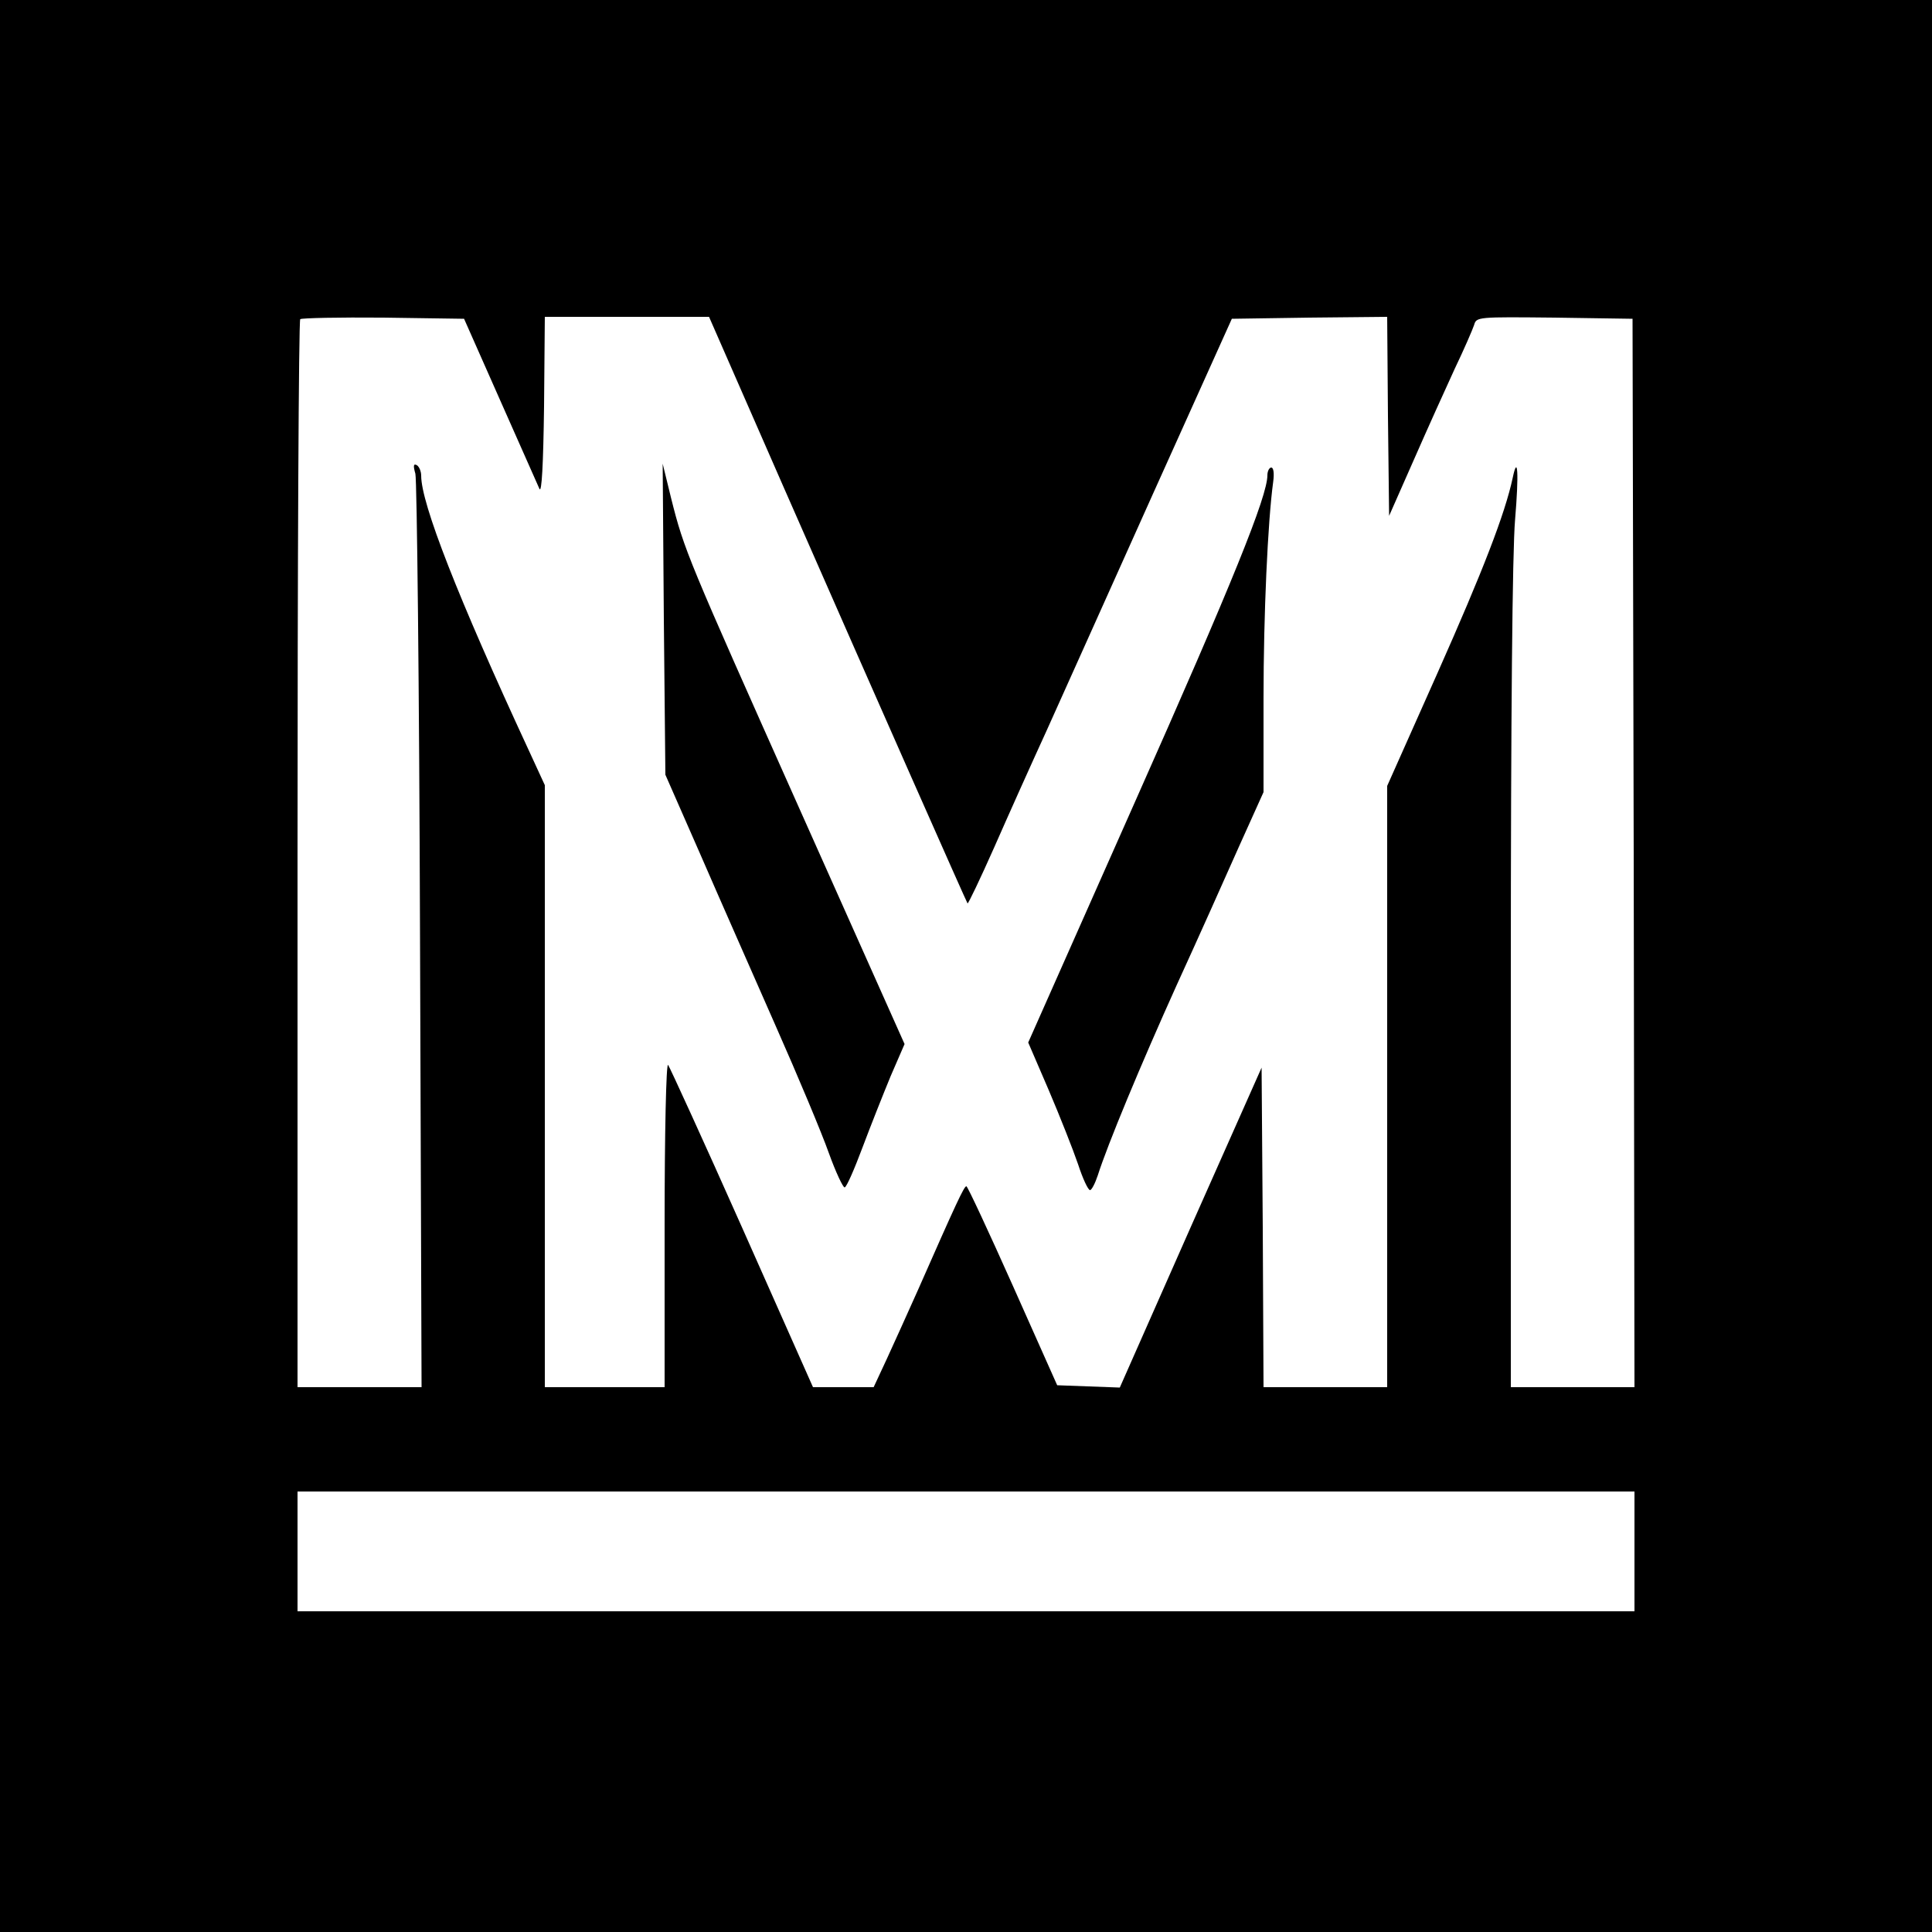
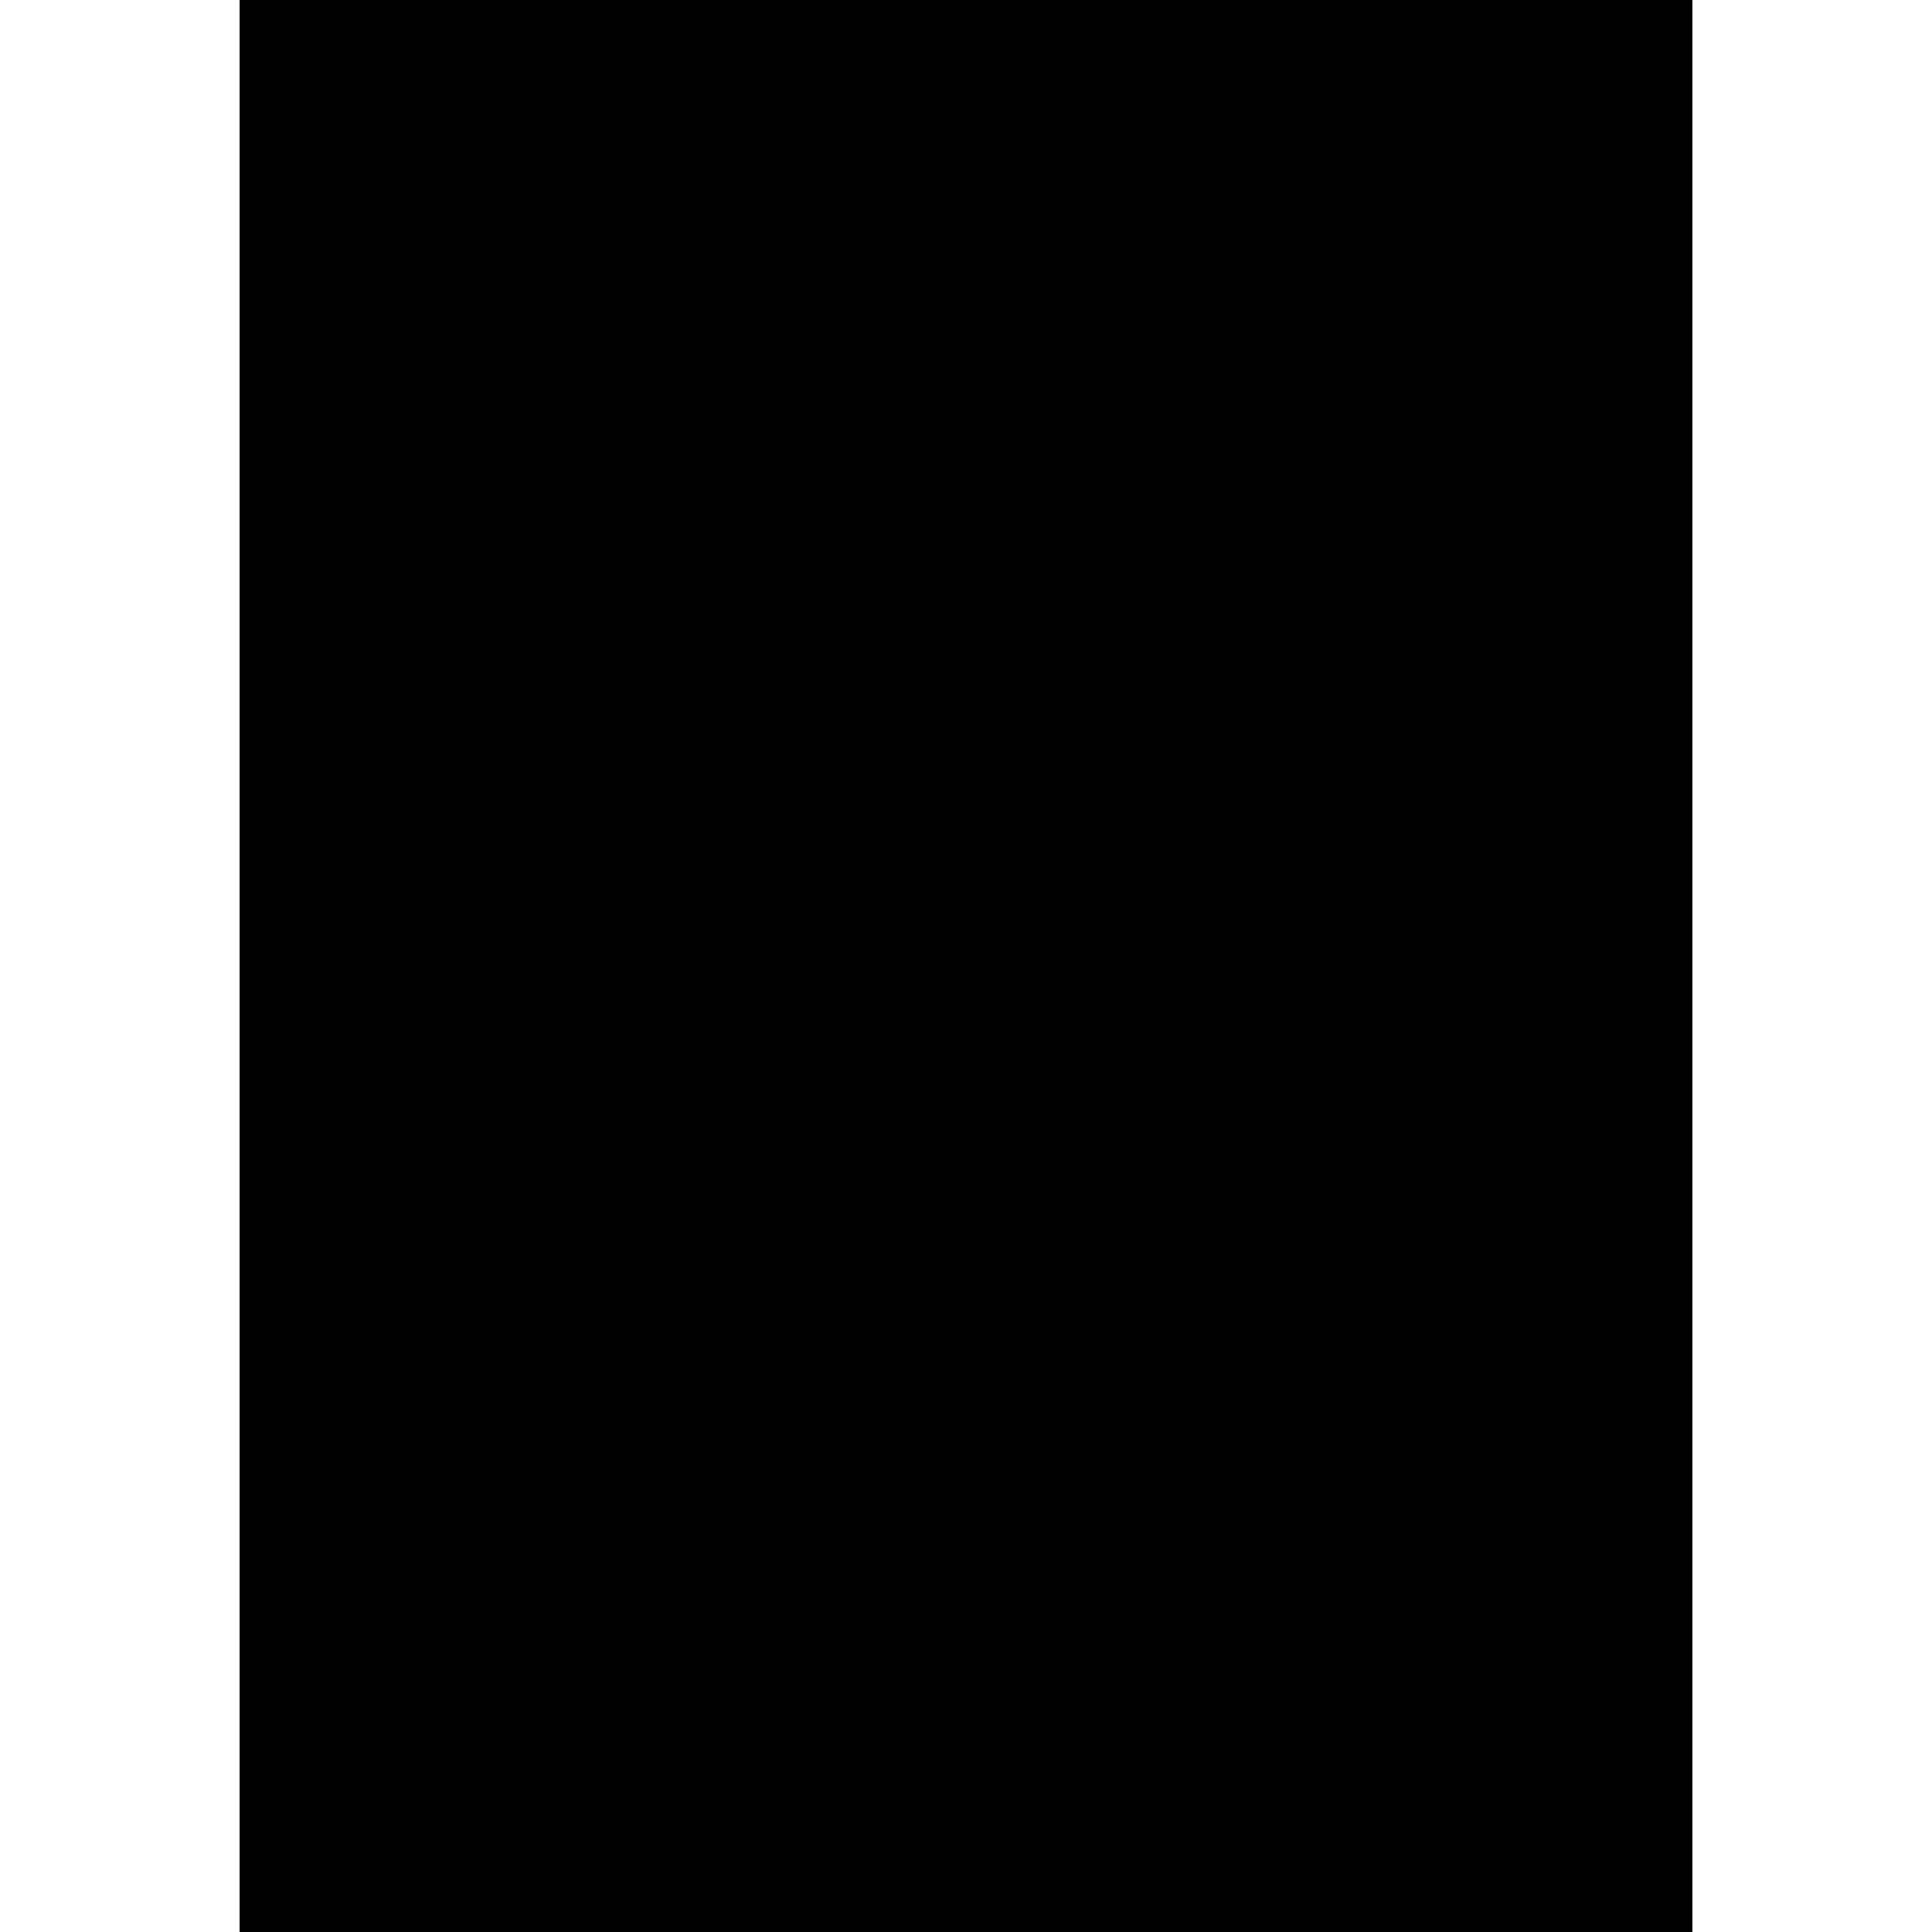
- <svg xmlns="http://www.w3.org/2000/svg" version="1.0" width="500pt" height="500pt" viewBox="0 0 500 500" preserveAspectRatio="xMidYMid meet">
-   <g transform="translate(0,500) scale(0.1,-0.1)" fill="#000000" stroke="none">
-     <path d="M0 2500 l0 -2500 2500 0 2500 0 0 2500 0 2500 -2500 0 -2500 0 0 -2500z m1294 1465 c51 -115 97 -219 102 -230 6 -13 10 63 12 213 l2 232 213 0 212 0 194 -443 c248 -565 472 -1071 475 -1075 2 -1 33 64 69 145 36 82 97 218 136 303 38 85 162 360 274 610 l205 455 201 3 201 2 2 -257 3 -258 64 145 c35 80 83 186 106 236 24 50 46 101 50 113 6 21 9 21 208 19 l202 -3 3 -1382 2 -1383 -160 0 -160 0 0 1059 c0 675 4 1106 11 1186 10 120 7 171 -6 109 -20 -94 -78 -243 -194 -504 l-131 -294 0 -778 0 -778 -160 0 -160 0 -2 414 -3 413 -184 -414 -183 -414 -81 3 -81 3 -115 258 c-63 141 -117 257 -120 257 -6 0 -26 -43 -126 -270 -26 -58 -62 -138 -80 -177 l-34 -73 -78 0 -79 0 -183 412 c-101 227 -188 417 -192 422 -5 6 -9 -178 -9 -412 l0 -422 -155 0 -155 0 0 779 0 779 -41 89 c-185 399 -279 640 -279 712 0 11 -5 23 -11 27 -9 5 -10 -1 -4 -22 4 -16 10 -554 12 -1196 l4 -1168 -160 0 -161 0 0 1378 c0 758 3 1382 7 1386 4 3 101 5 215 4 l209 -3 93 -210z m2936 -2980 l0 -155 -1730 0 -1730 0 0 155 0 155 1730 0 1730 0 0 -155z" />
-     <path d="M1718 3397 l4 -402 90 -205 c49 -113 137 -312 195 -444 58 -131 120 -279 138 -330 18 -50 37 -90 41 -89 5 1 25 47 46 103 21 56 54 139 73 185 l36 83 -272 609 c-291 652 -298 668 -332 803 l-22 90 3 -403z" />
-     <path d="M3280 3770 c0 -54 -90 -277 -343 -846 l-276 -622 53 -123 c29 -68 63 -154 76 -192 12 -37 26 -67 31 -67 4 0 13 17 20 38 25 79 111 286 204 492 54 118 126 279 161 358 l64 142 0 243 c0 217 11 458 25 560 3 22 1 37 -5 37 -5 0 -10 -9 -10 -20z" />
+ <svg xmlns="http://www.w3.org/2000/svg" version="1.0" width="742pt" height="742pt" viewBox="0 0 742 742" preserveAspectRatio="xMidYMid meet">
+   <g transform="translate(0,742) scale(0.1,-0.1)" fill="#000000" stroke="none">
+     <path d="M920 3710 l0 -3710 2790 0 2790 0 0 3710 0 3710 -2790 0 -2790 0 0 -3710z" />
  </g>
</svg>
